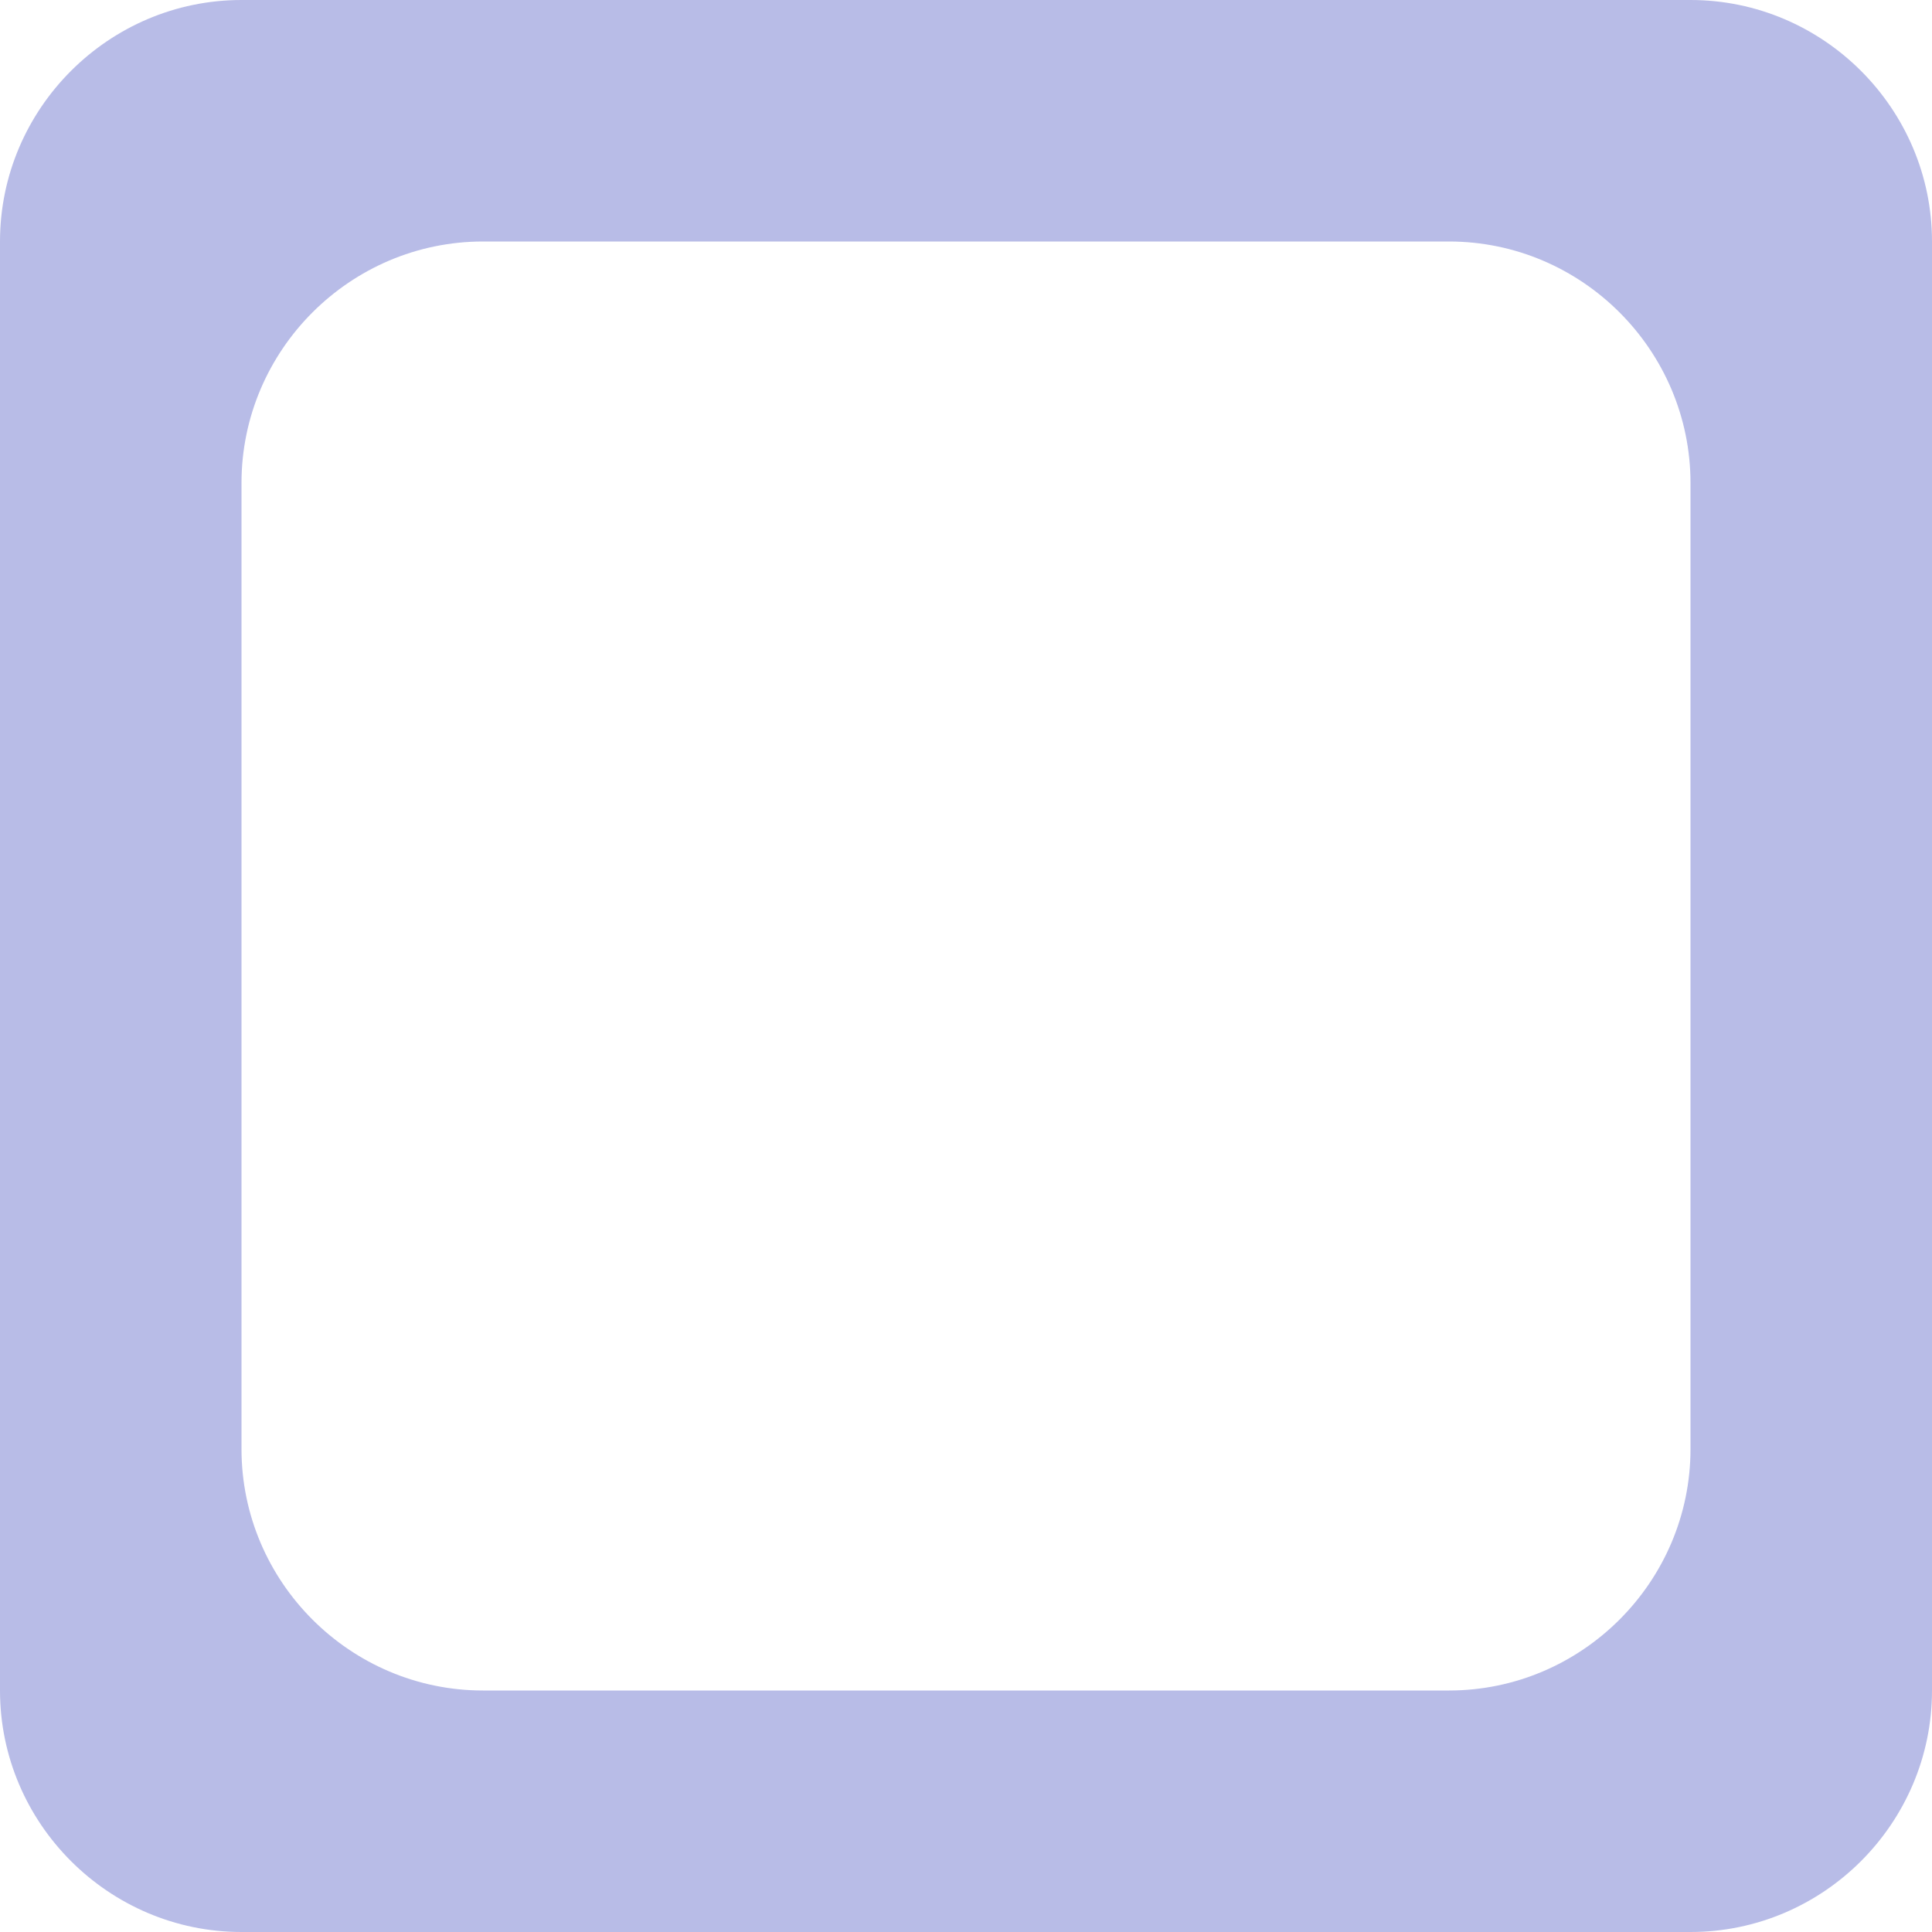
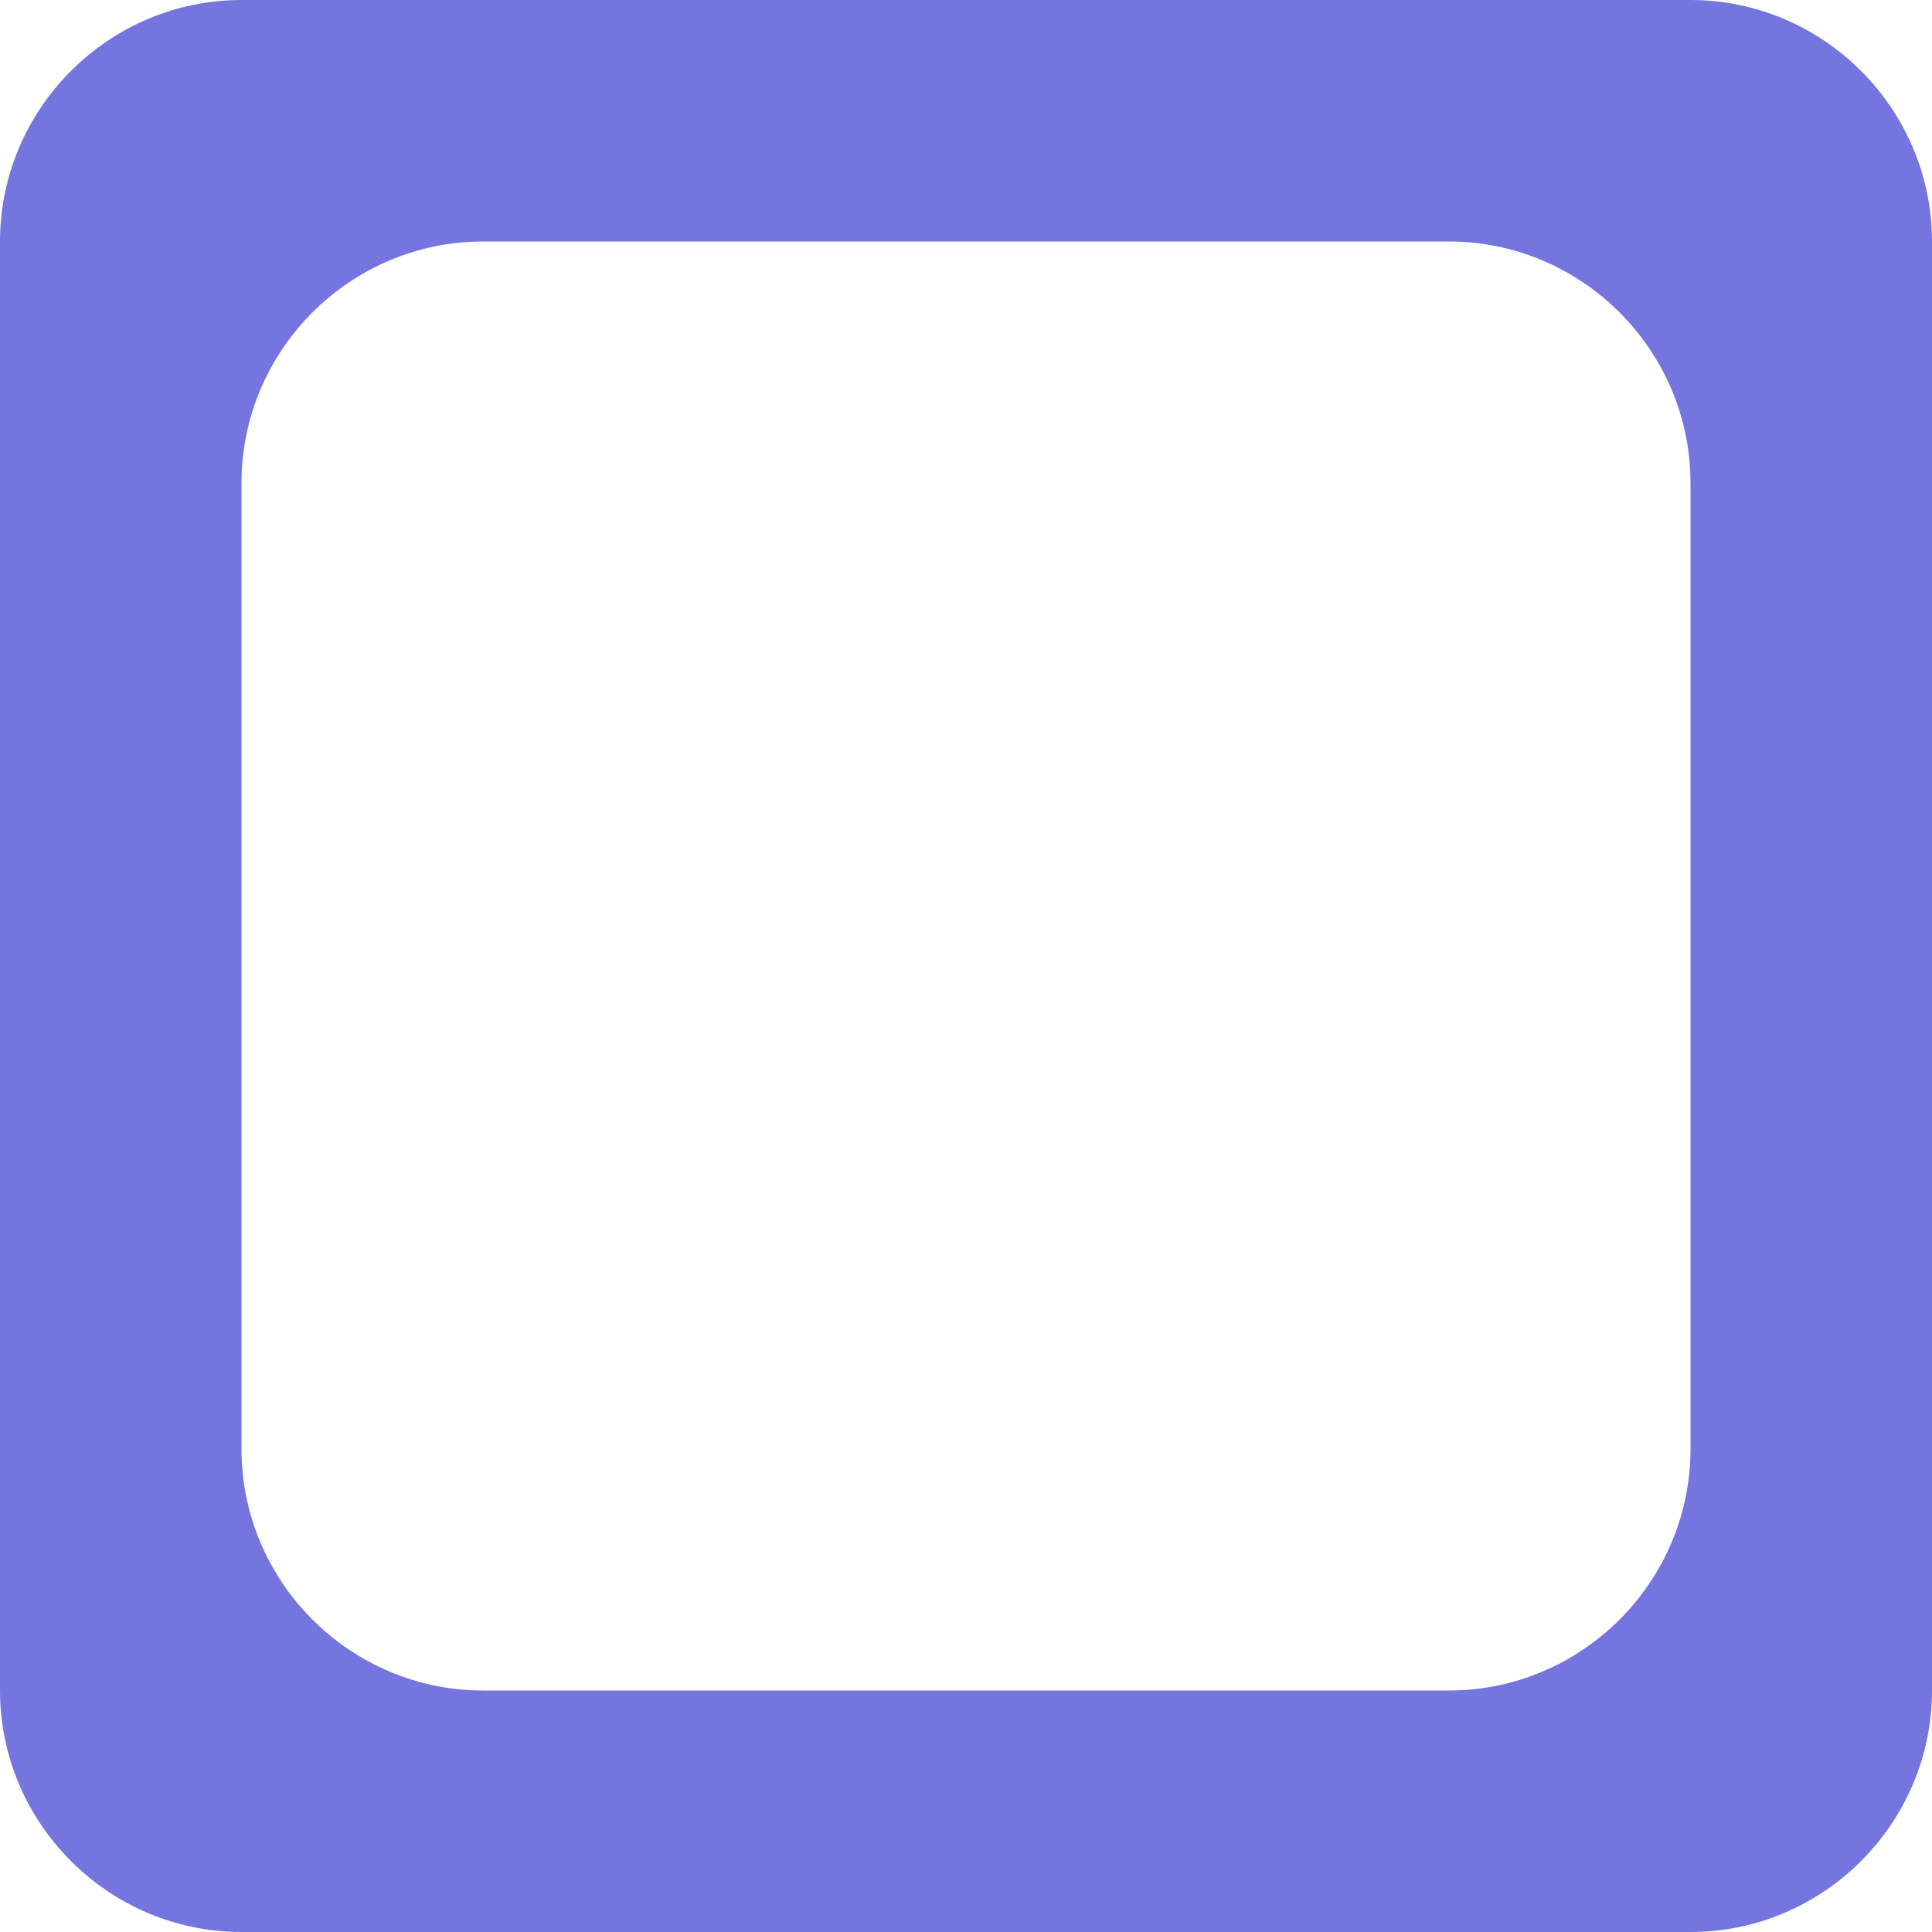
<svg xmlns="http://www.w3.org/2000/svg" width="16" height="16" viewBox="0 0 16 16" preserveAspectRatio="xMinYMid meet" overflow="visible">
-   <path d="M14 0H2C.9 0 0 .9 0 2v12c0 1.1.9 2 2 2h12c1.1 0 2-.9 2-2V2c0-1.1-.9-2-2-2zm0 12c0 1.1-.9 2-2 2H4c-1.1 0-2-.9-2-2V4c0-1.1.9-2 2-2h8c1.1 0 2 .9 2 2v8z" fill="#b8bce7" />
+   <path d="M14 0H2C.9 0 0 .9 0 2v12c0 1.1.9 2 2 2h12c1.1 0 2-.9 2-2V2c0-1.1-.9-2-2-2zm0 12c0 1.1-.9 2-2 2H4c-1.1 0-2-.9-2-2V4c0-1.1.9-2 2-2h8c1.1 0 2 .9 2 2v8z" fill="#7575E0" />
</svg>
